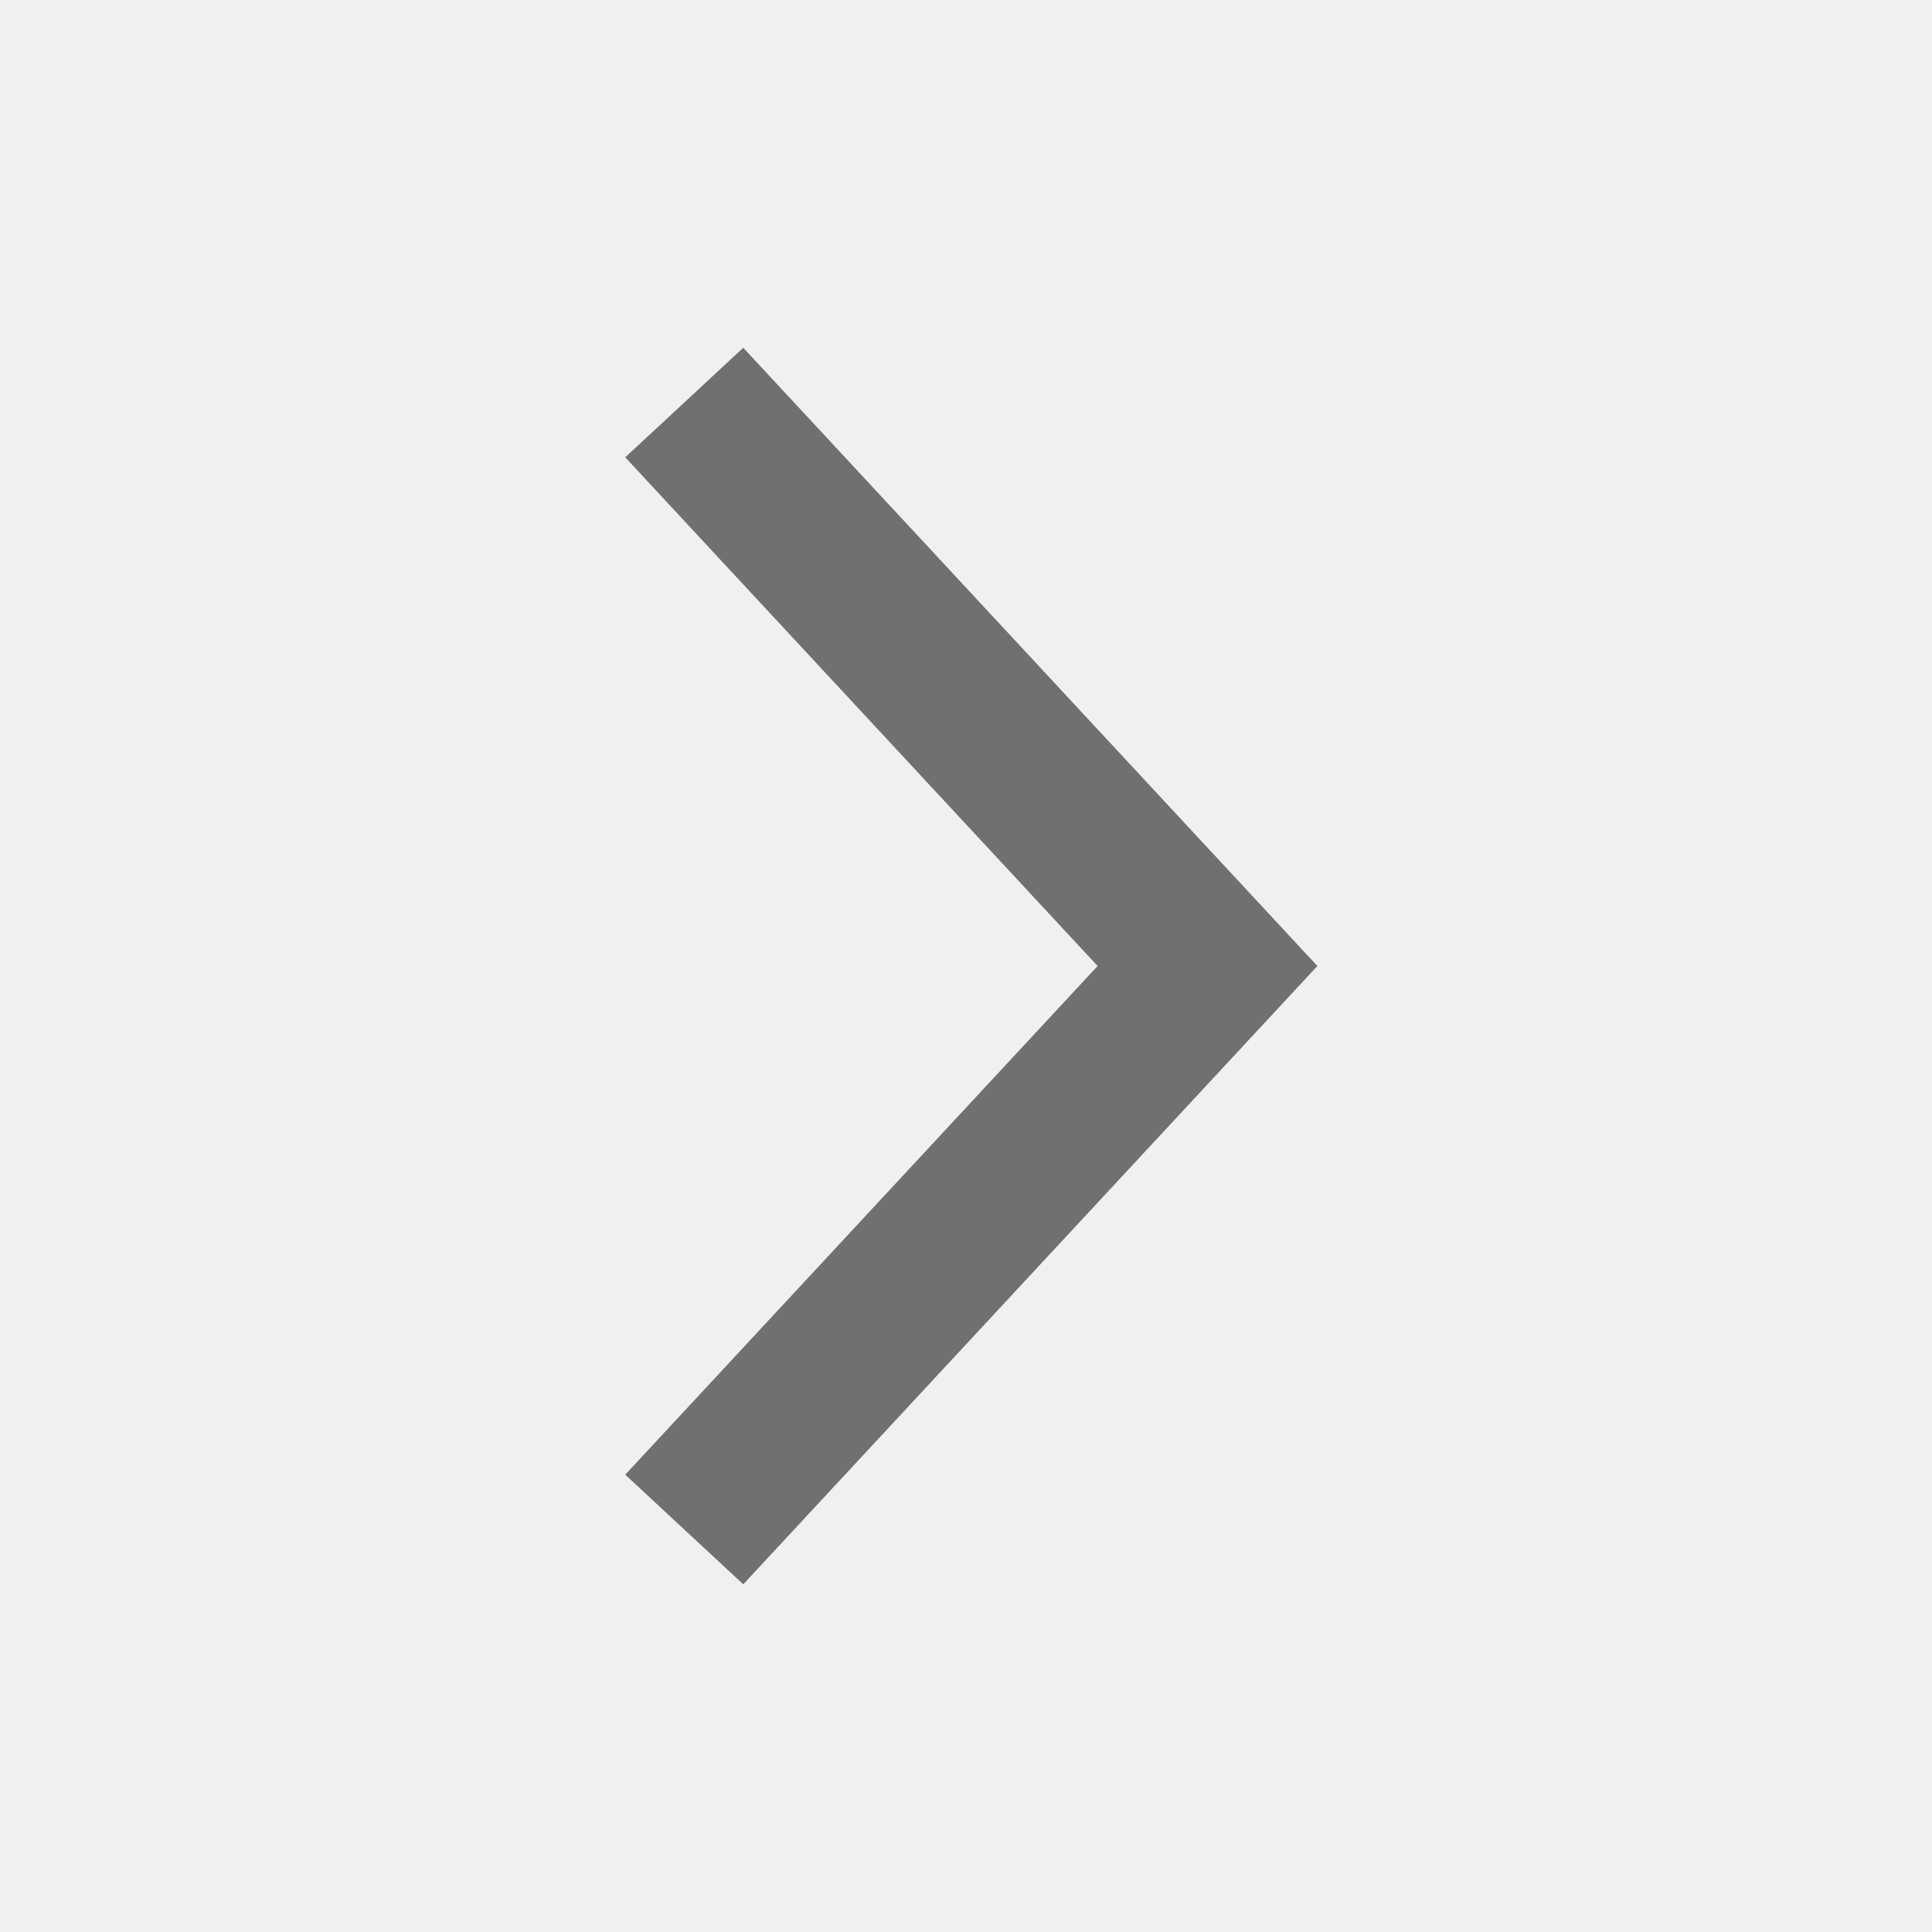
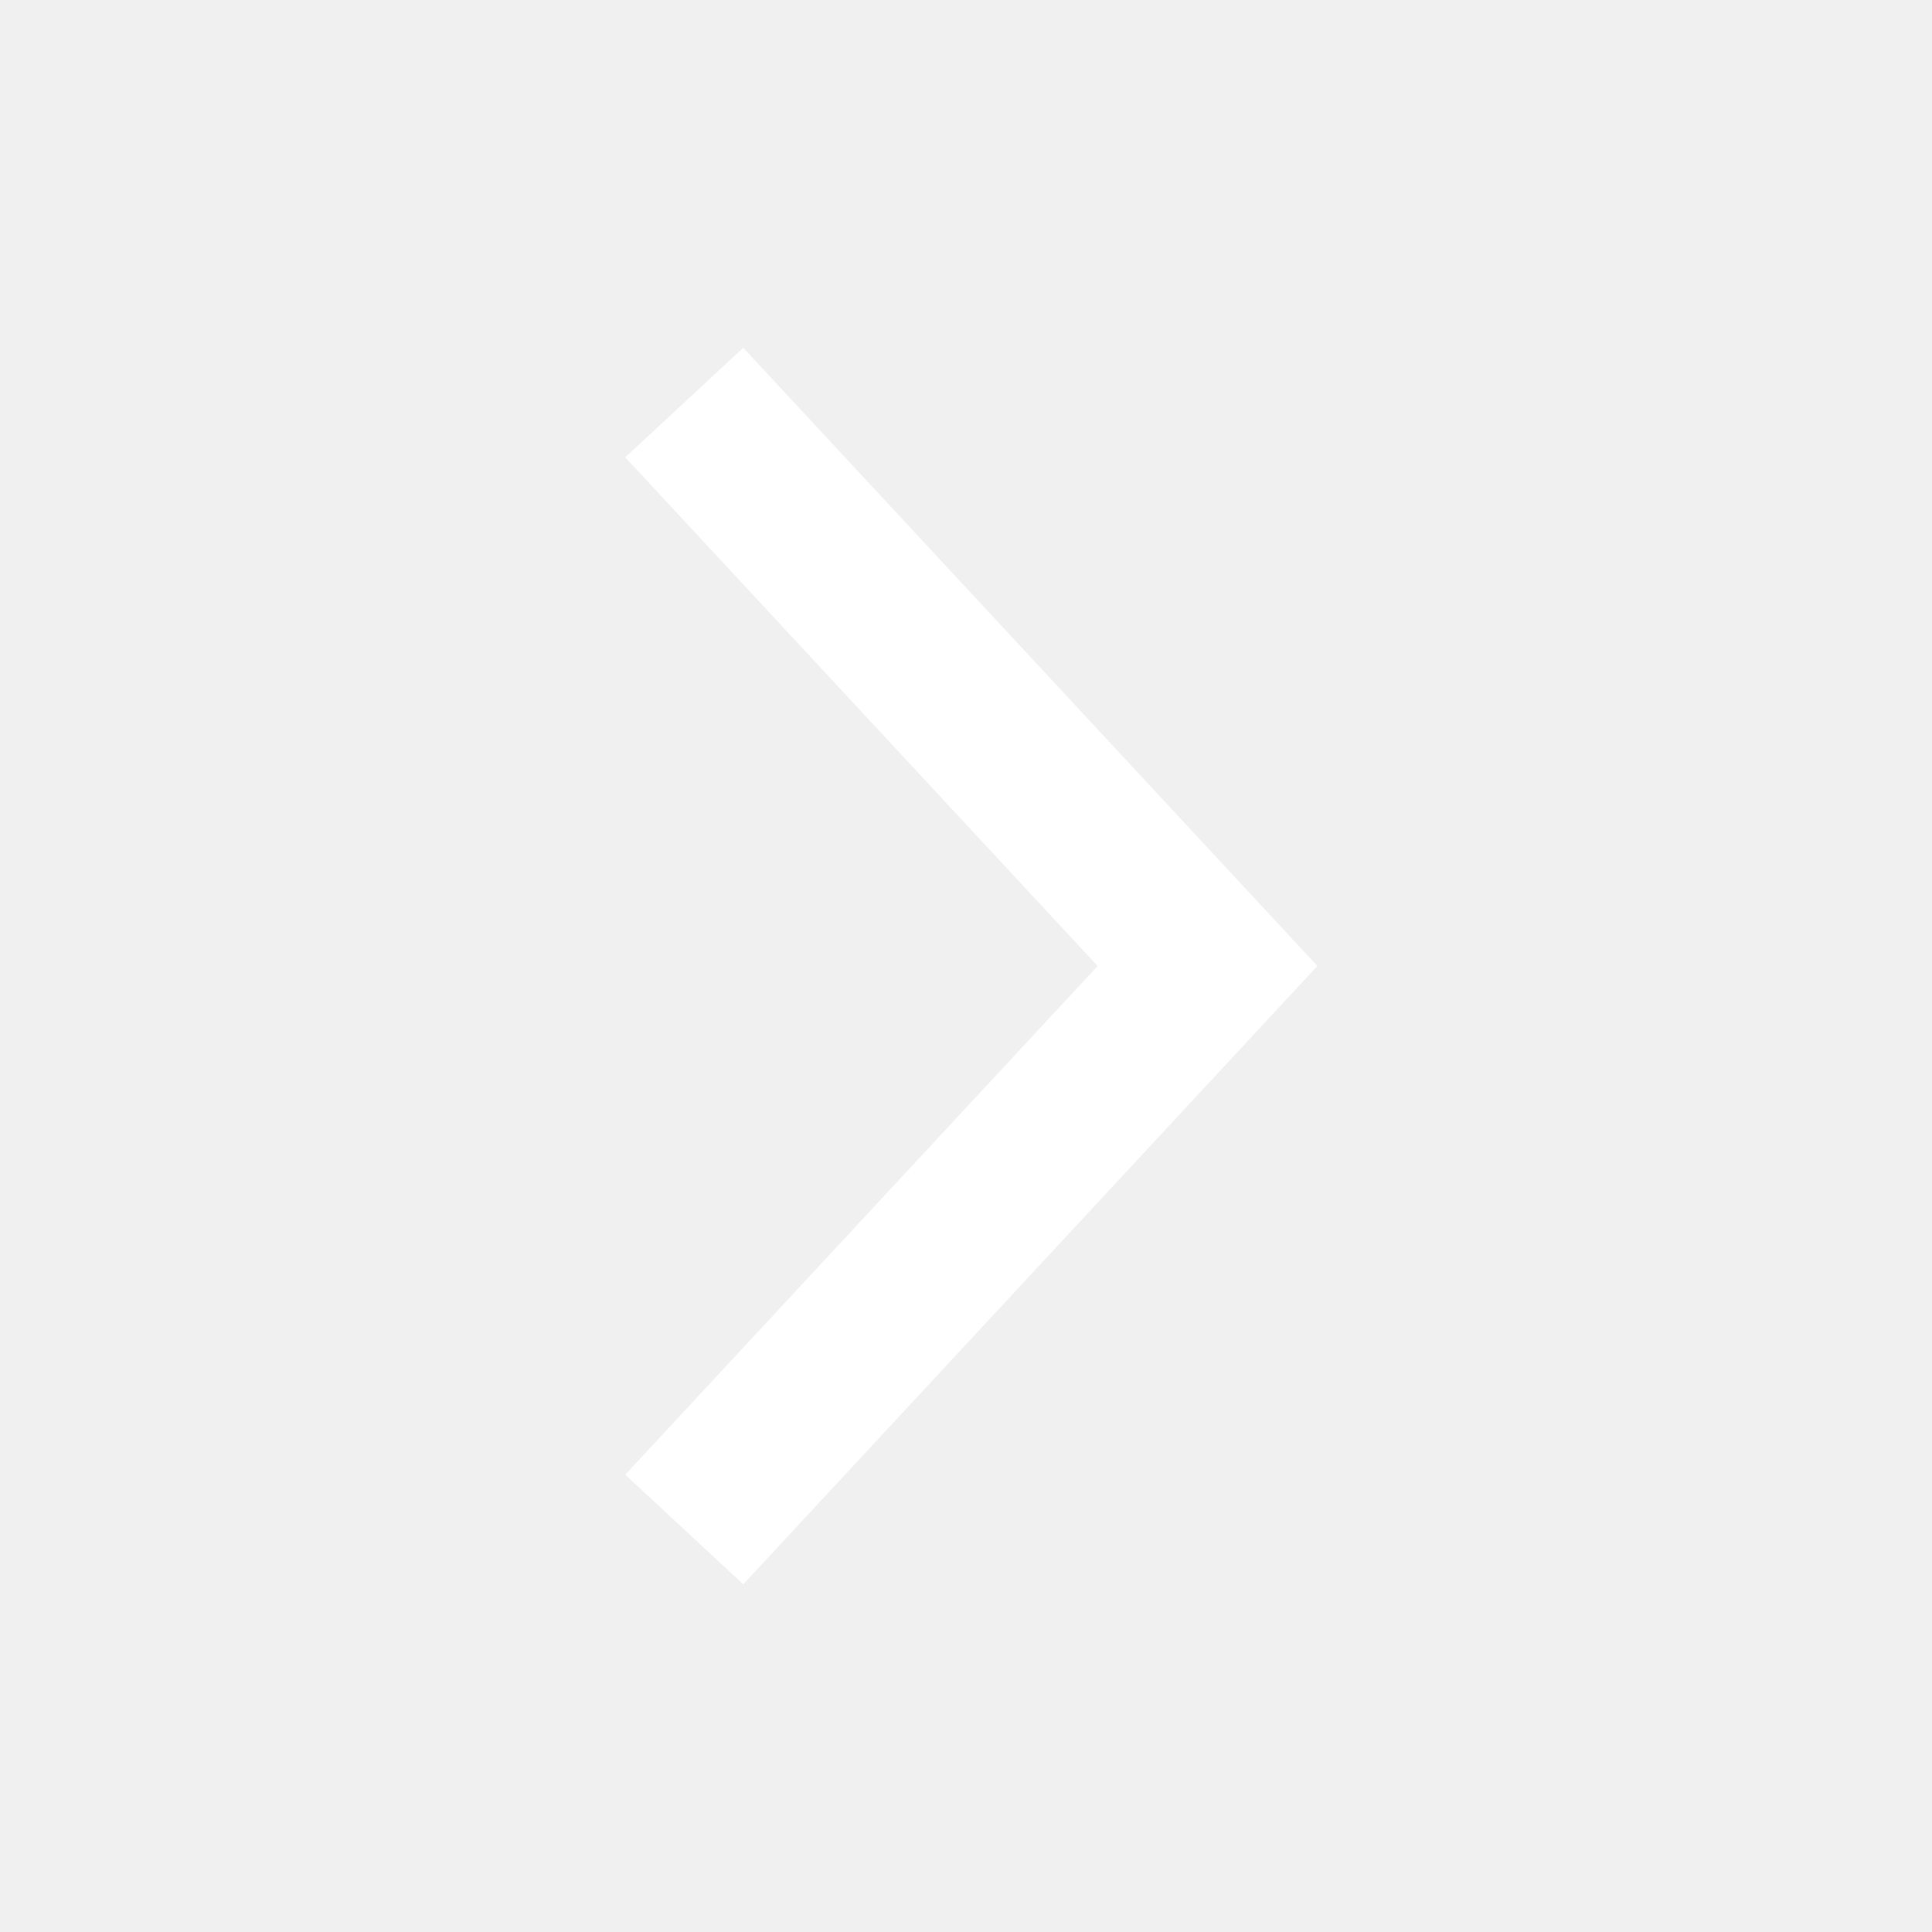
<svg xmlns="http://www.w3.org/2000/svg" width="24" height="24" viewBox="0 0 24 24">
  <defs>
    <style type="text/css">
-             .cls-1{fill:#707070}.cls-2{fill:none}
+             .cls-1{fill:#fff}.cls-2{fill:none}
        </style>
  </defs>
  <g id="ic_chevron_right" transform="rotate(-90 12 12)">
    <g id="Group_8822" data-name="Group 8822">
      <path id="Path_18879" d="M12 16.365L4.319 9.233l1.362-1.466L12 13.635l6.319-5.868 1.361 1.466z" class="cls-1" data-name="Path 18879" />
    </g>
    <path id="Rectangle_4407" d="M0 0h24v24H0z" class="cls-2" data-name="Rectangle 4407" />
  </g>
</svg>
